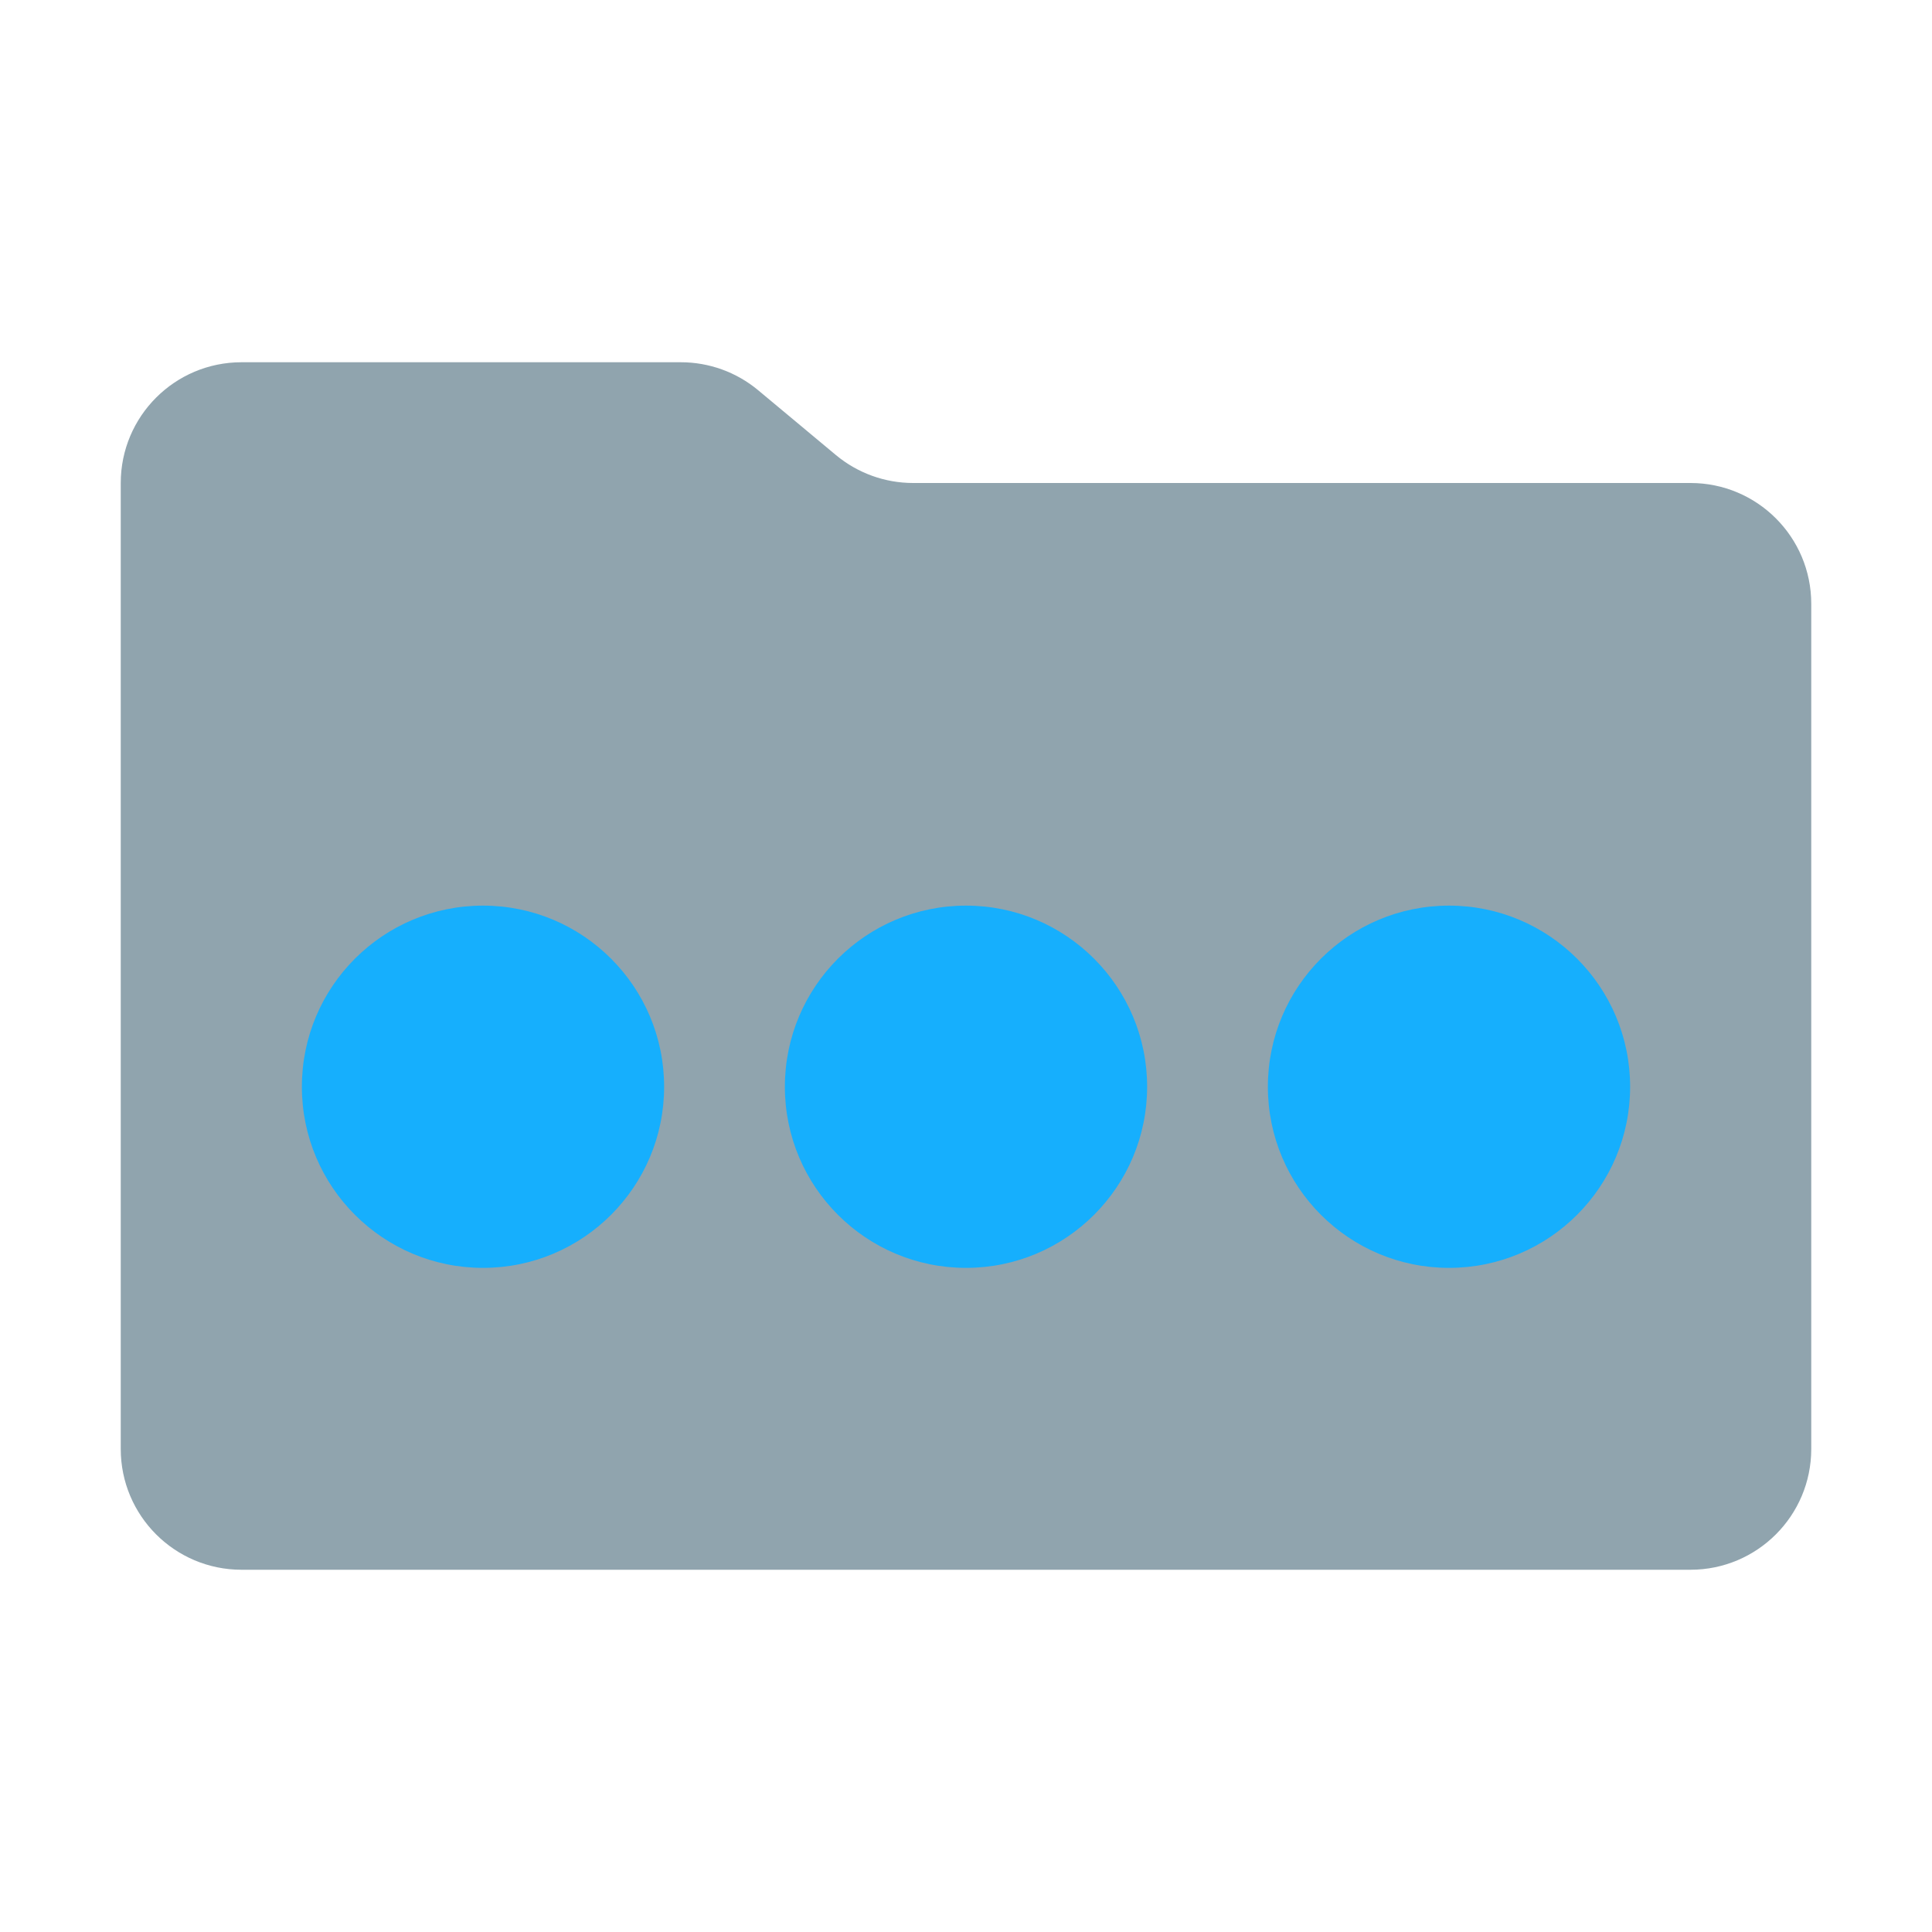
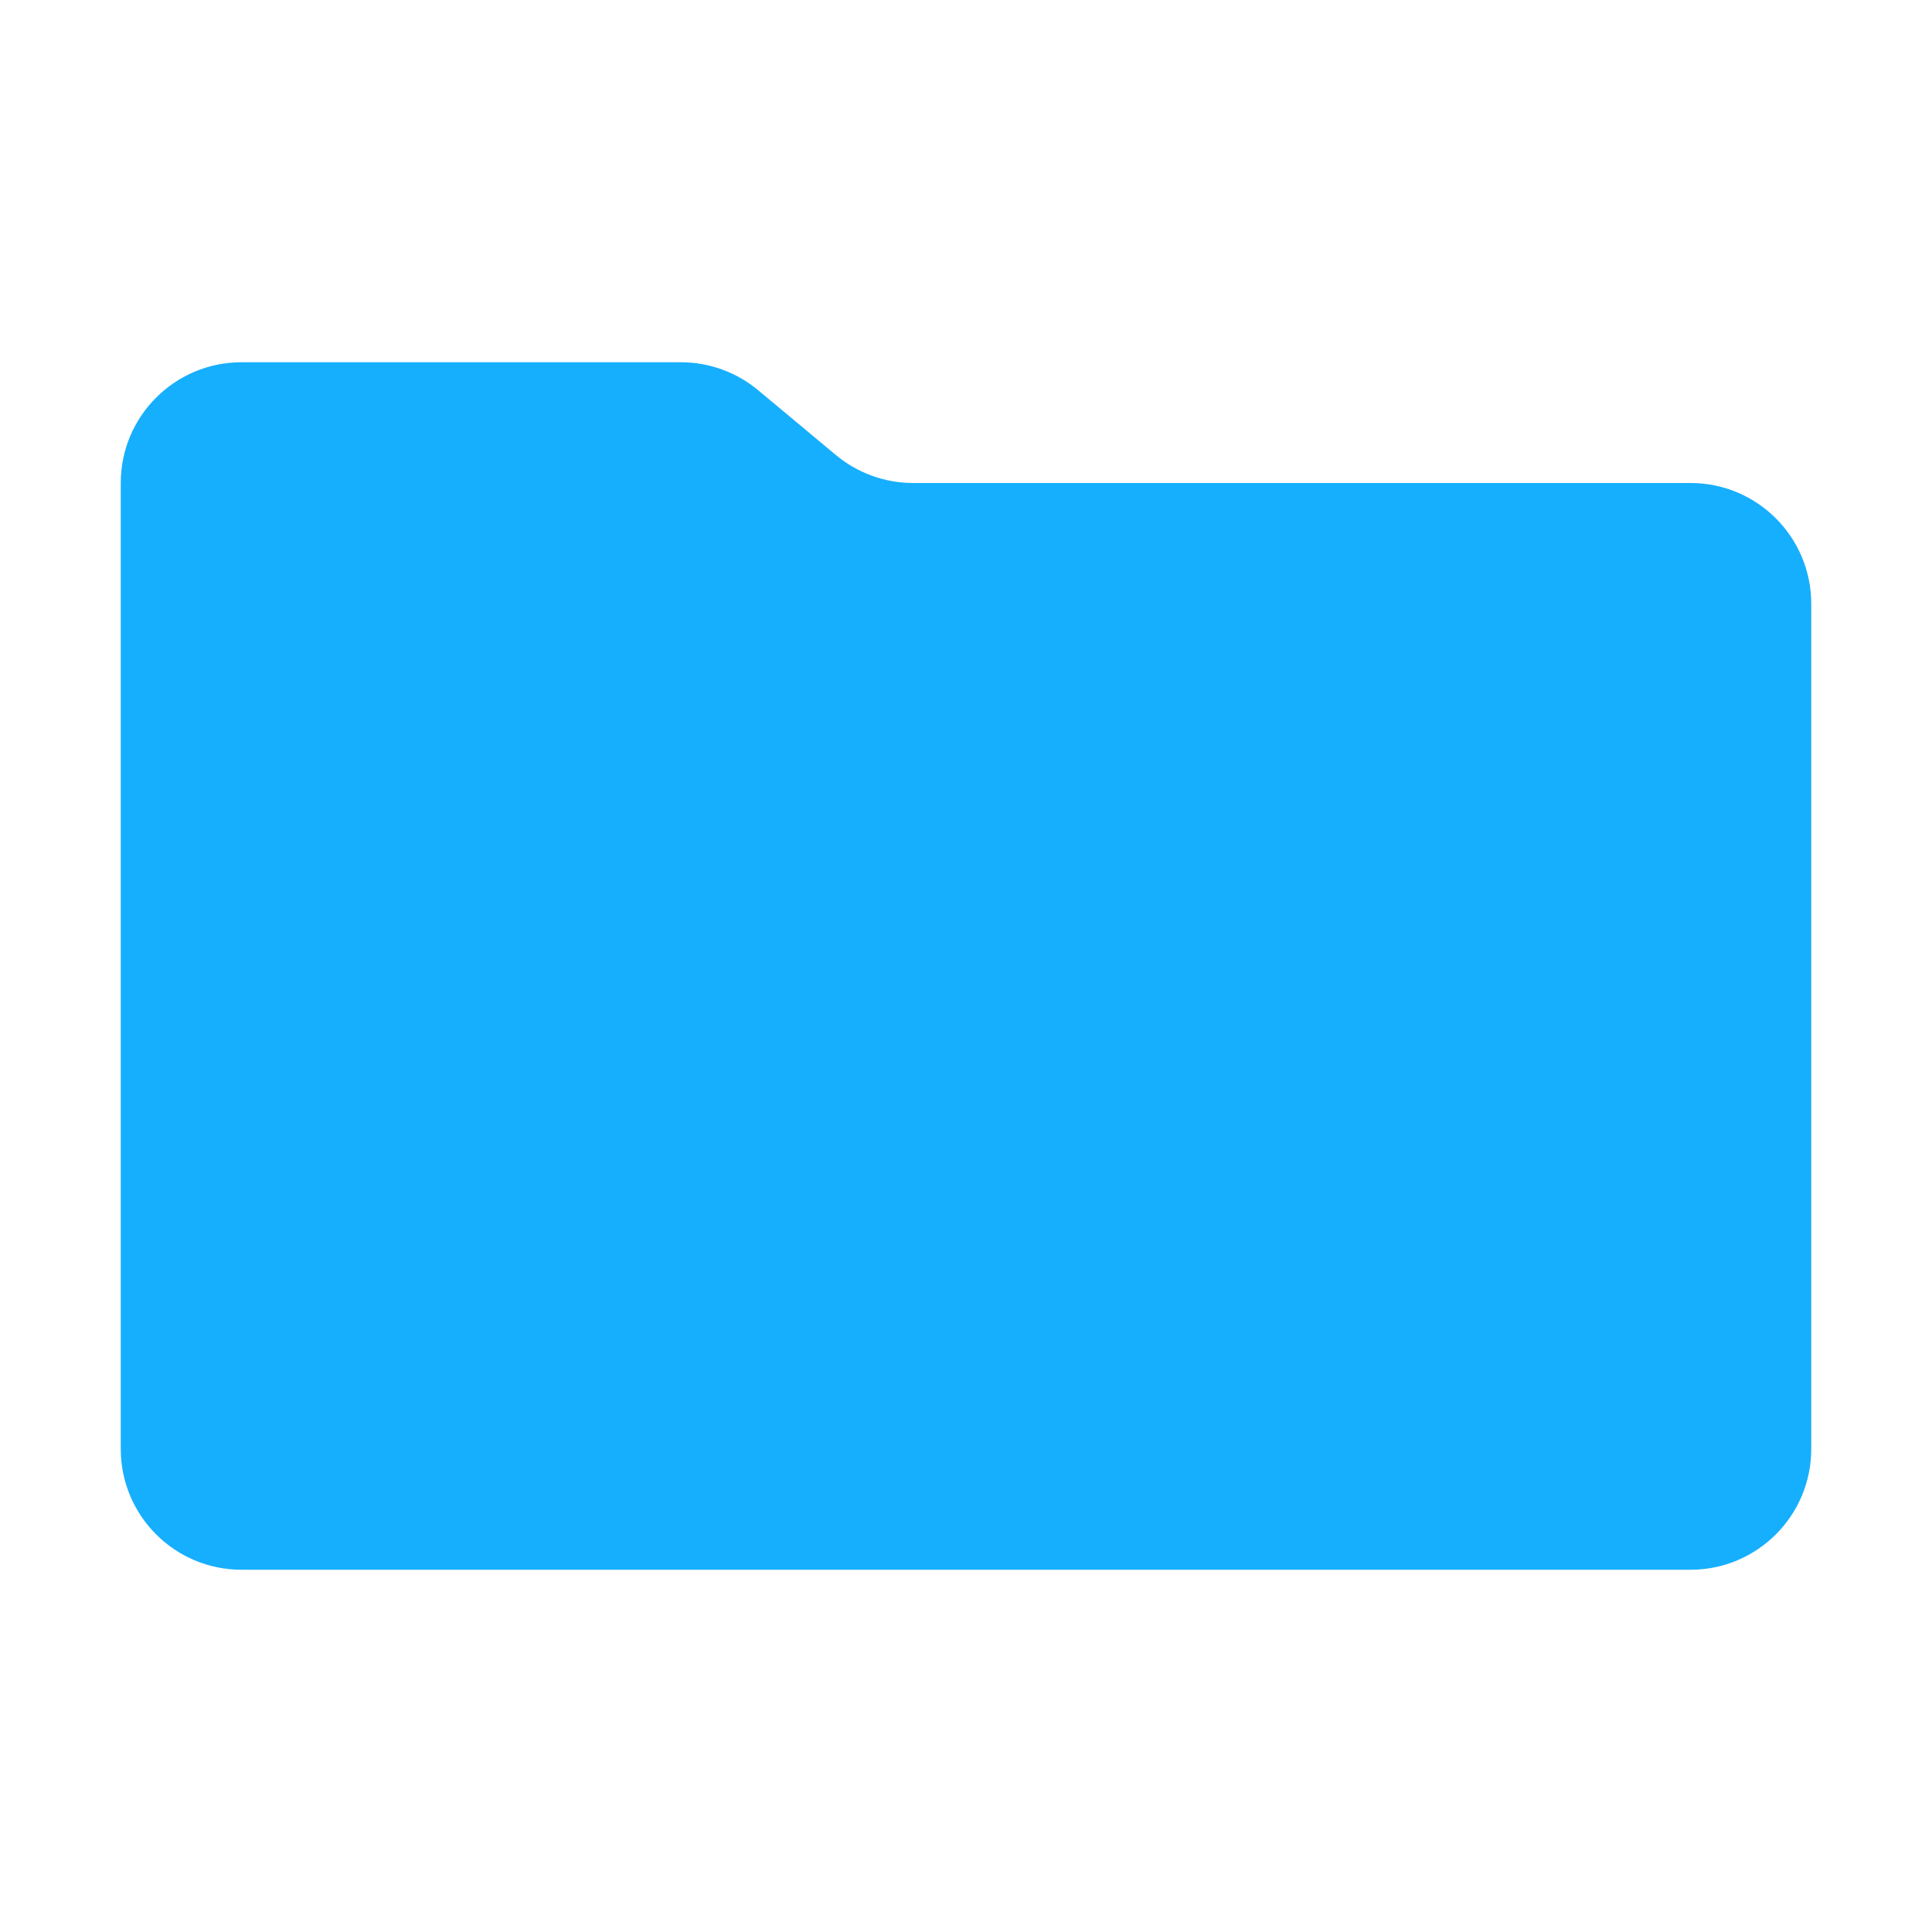
<svg xmlns="http://www.w3.org/2000/svg" viewBox="0 0 32 32">
-   <path d="M13.844,7.536l-1.287-1.073A2,2,0,0,0,11.276,6H4A2,2,0,0,0,2,8V24a2,2,0,0,0,2,2H28a2,2,0,0,0,2-2V10a2,2,0,0,0-2-2H15.124A2,2,0,0,1,13.844,7.536Z" fill="#90a4ae" />
-   <circle cx="8" cy="18" r="3" fill="#16affd" />
-   <circle cx="16" cy="18" r="3" fill="#16affd" />
-   <circle cx="24" cy="18" r="3" fill="#16affd" />
+   <path d="M13.844,7.536l-1.287-1.073A2,2,0,0,0,11.276,6H4A2,2,0,0,0,2,8V24a2,2,0,0,0,2,2H28a2,2,0,0,0,2-2V10a2,2,0,0,0-2-2H15.124A2,2,0,0,1,13.844,7.536Z" fill="#16affd" />
</svg>
